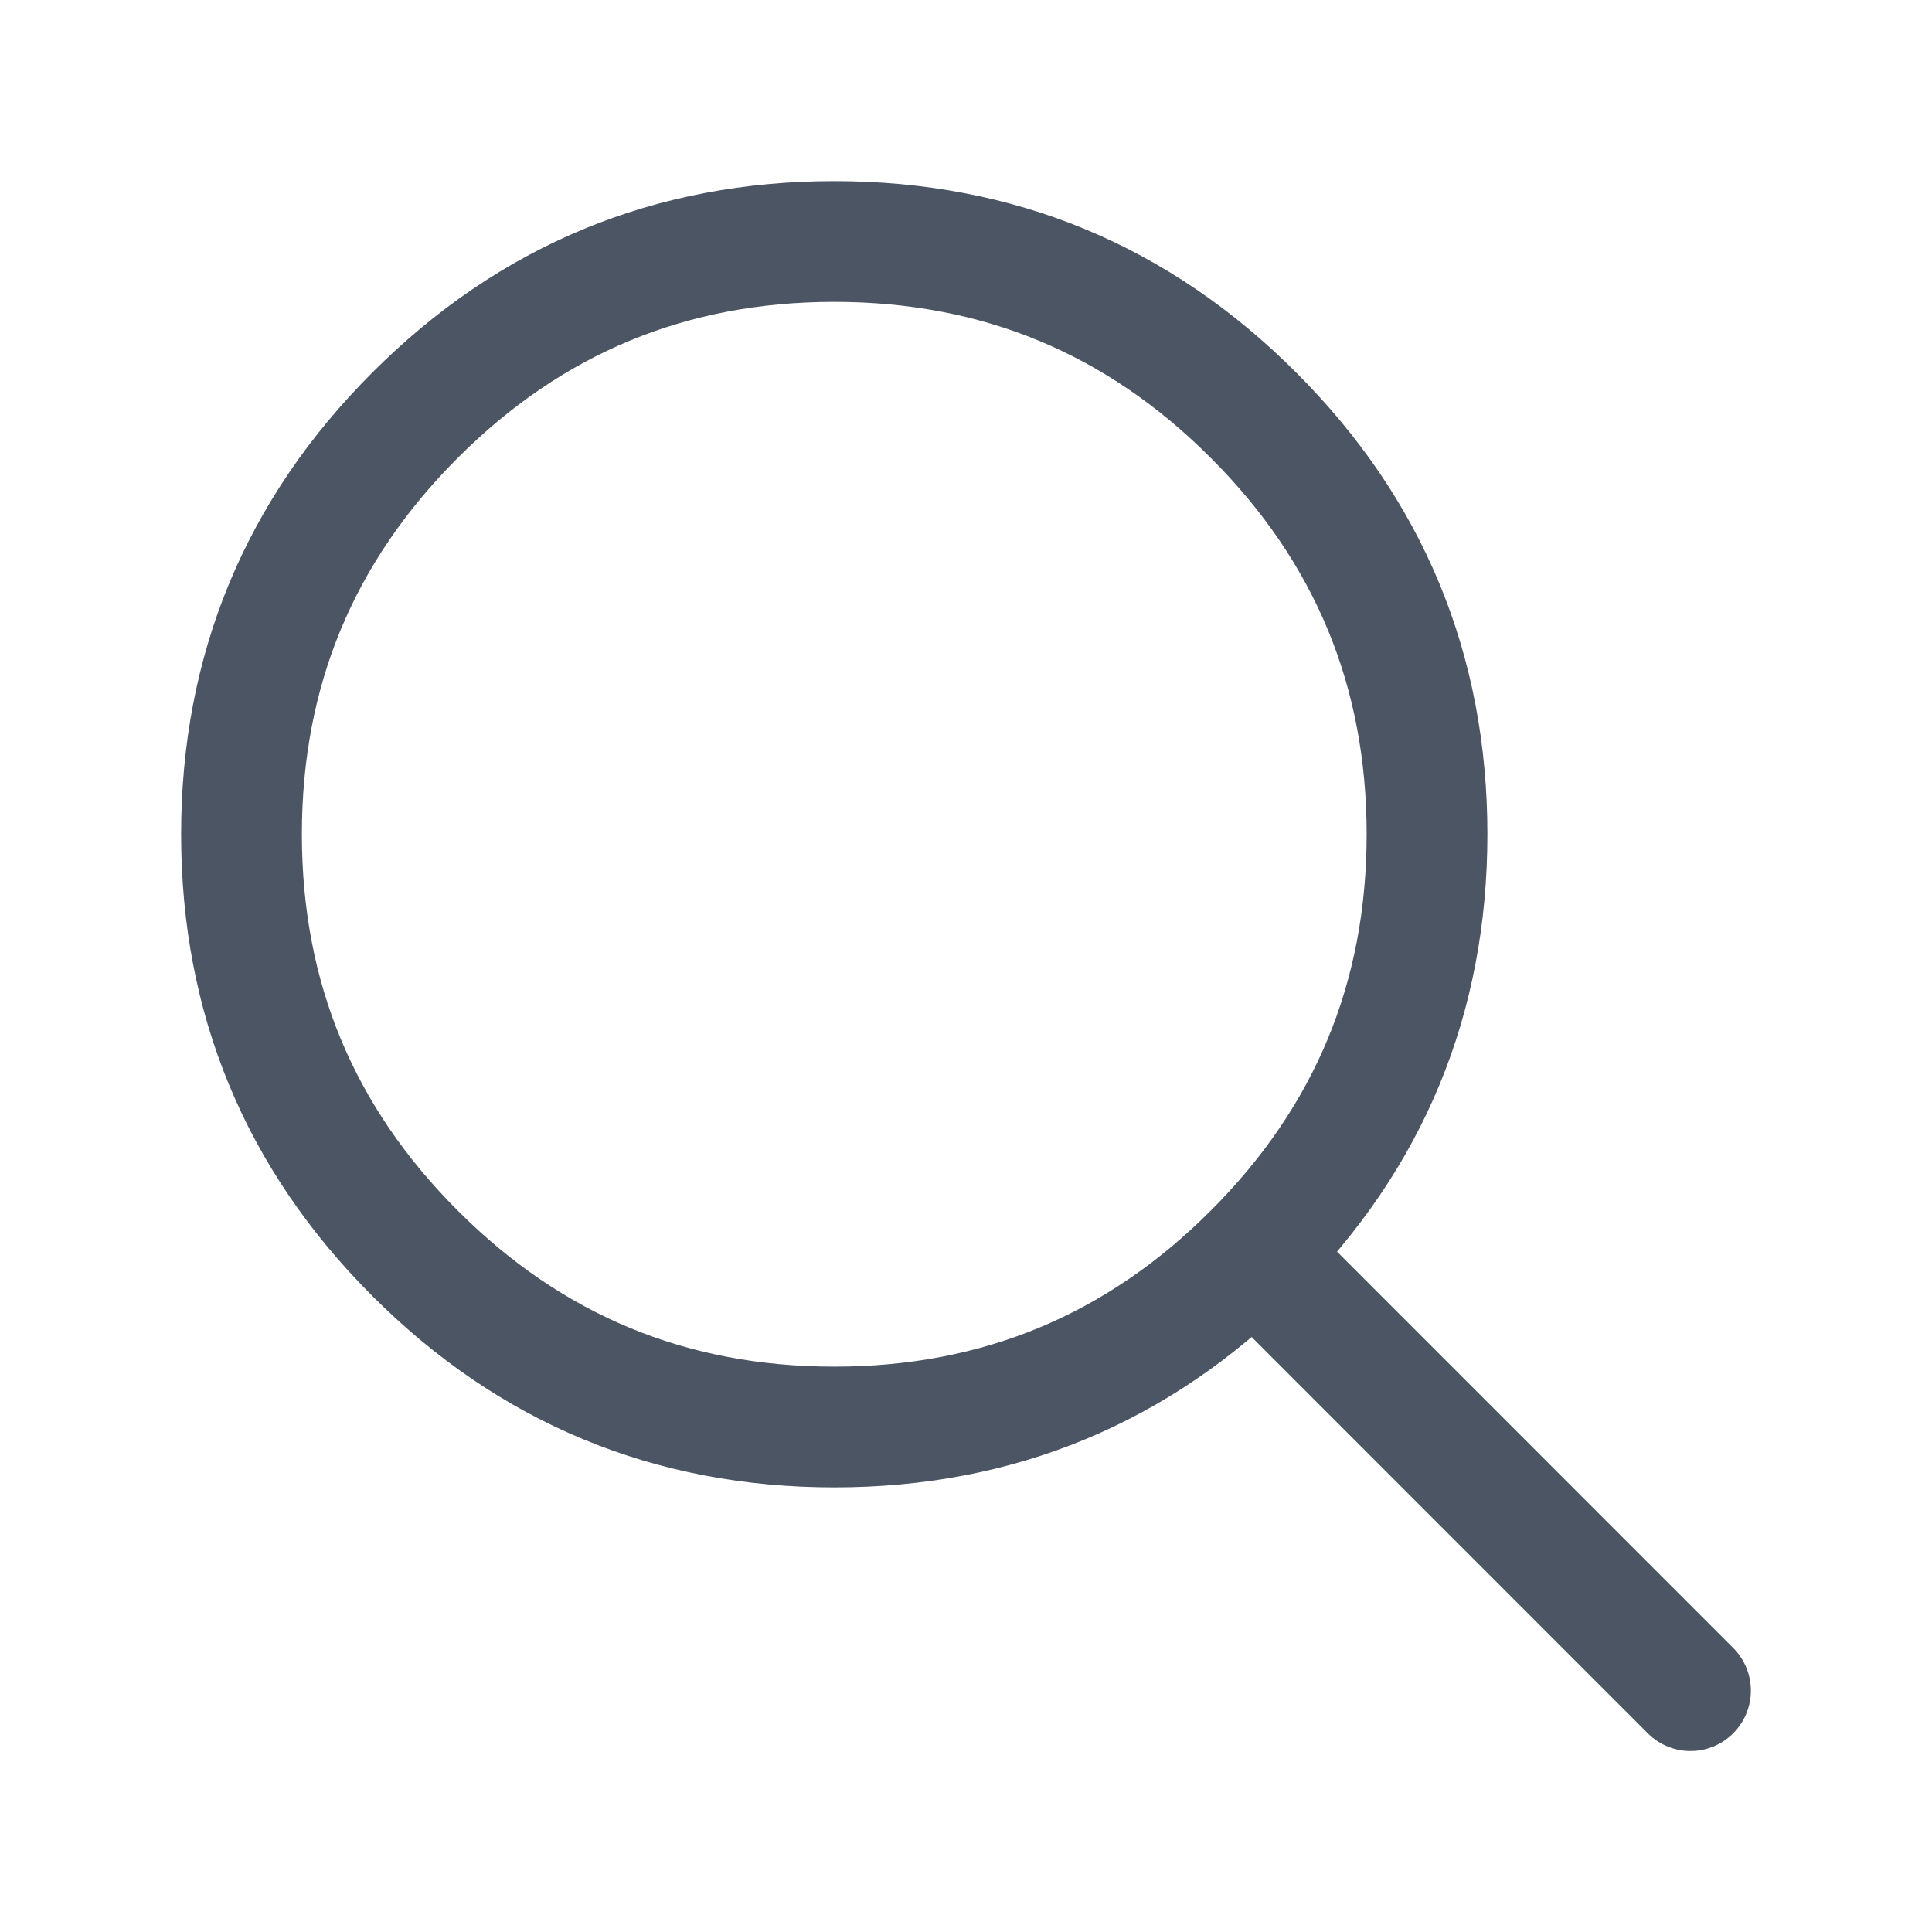
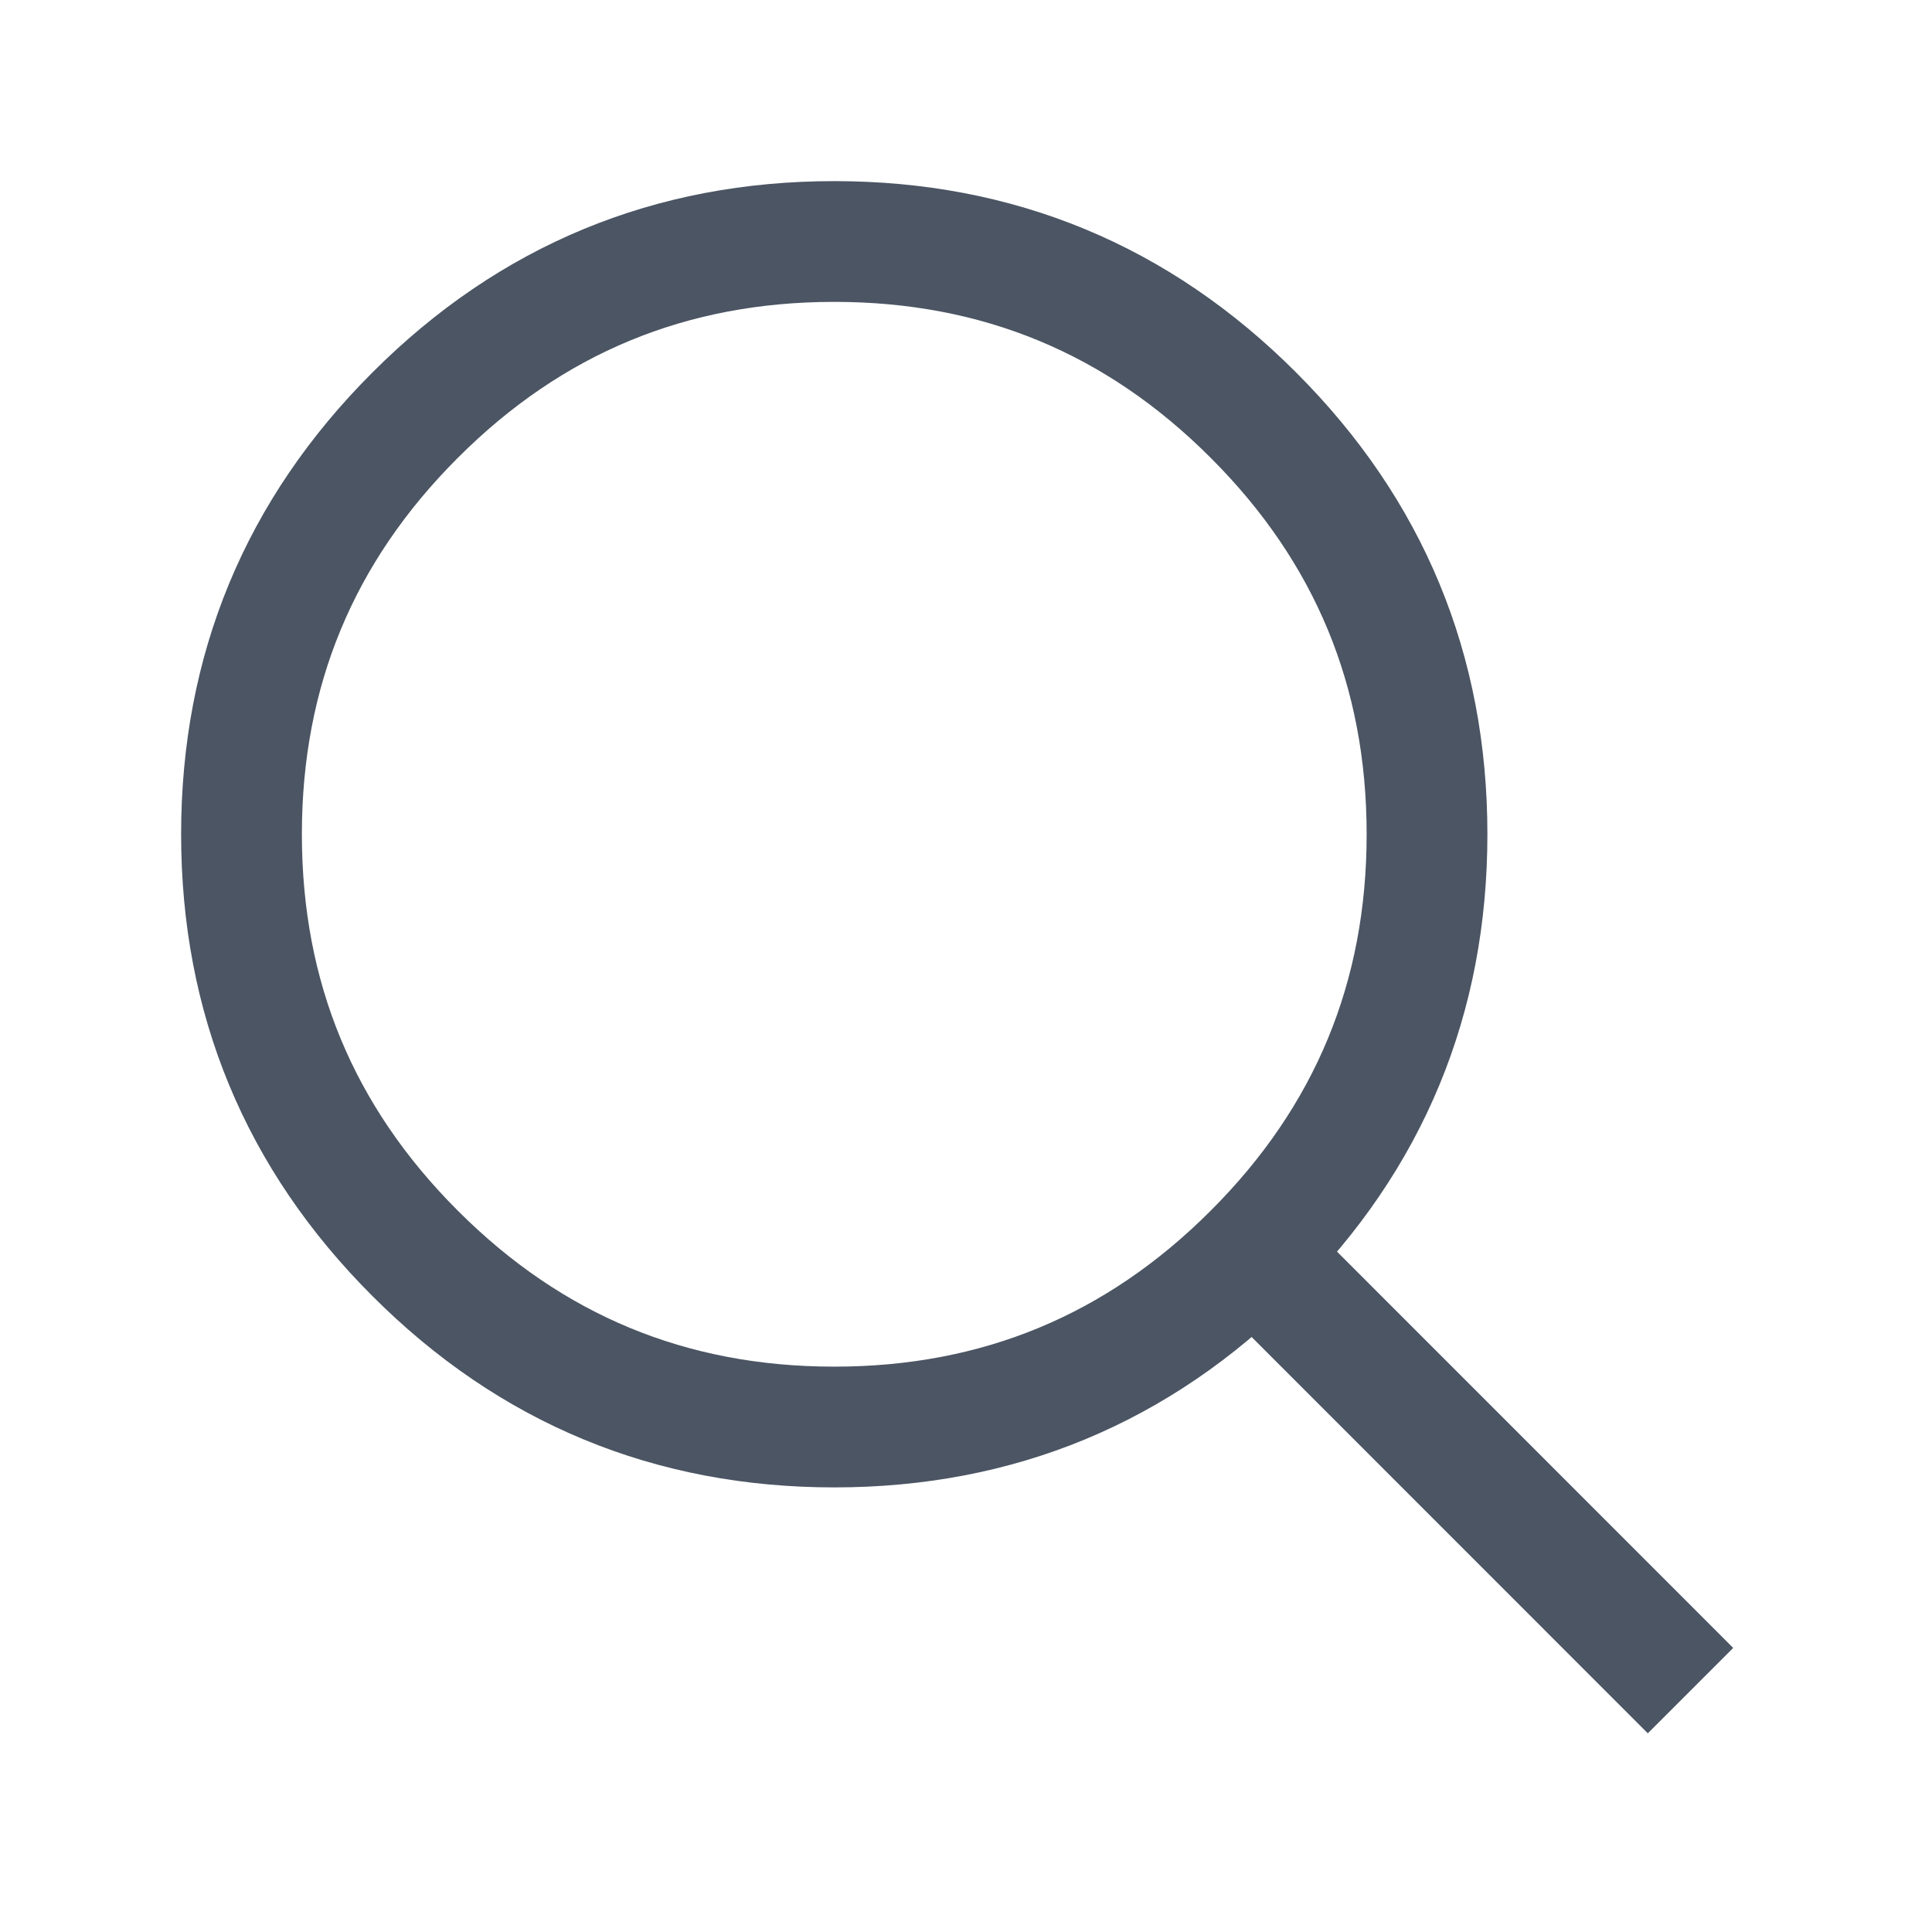
<svg xmlns="http://www.w3.org/2000/svg" width="16" height="16" viewBox="0 0 16 16" fill="none">
  <path d="M6.909 2C5.553 2 4.396 2.479 3.438 3.438C2.479 4.396 2 5.553 2 6.909C2 8.265 2.479 9.422 3.438 10.38C4.396 11.339 5.553 11.818 6.909 11.818C8.265 11.818 9.422 11.339 10.38 10.38C11.339 9.422 11.818 8.265 11.818 6.909C11.818 5.553 11.339 4.396 10.38 3.438C9.422 2.479 8.265 2 6.909 2Z" stroke="#4B5563" />
-   <path d="M10.572 10.572L14 14.001" stroke="#4B5563" stroke-linecap="round" />
+   <path d="M10.572 10.572L14 14.001" stroke="#4B5563" strokeLinecap="round" />
</svg>
